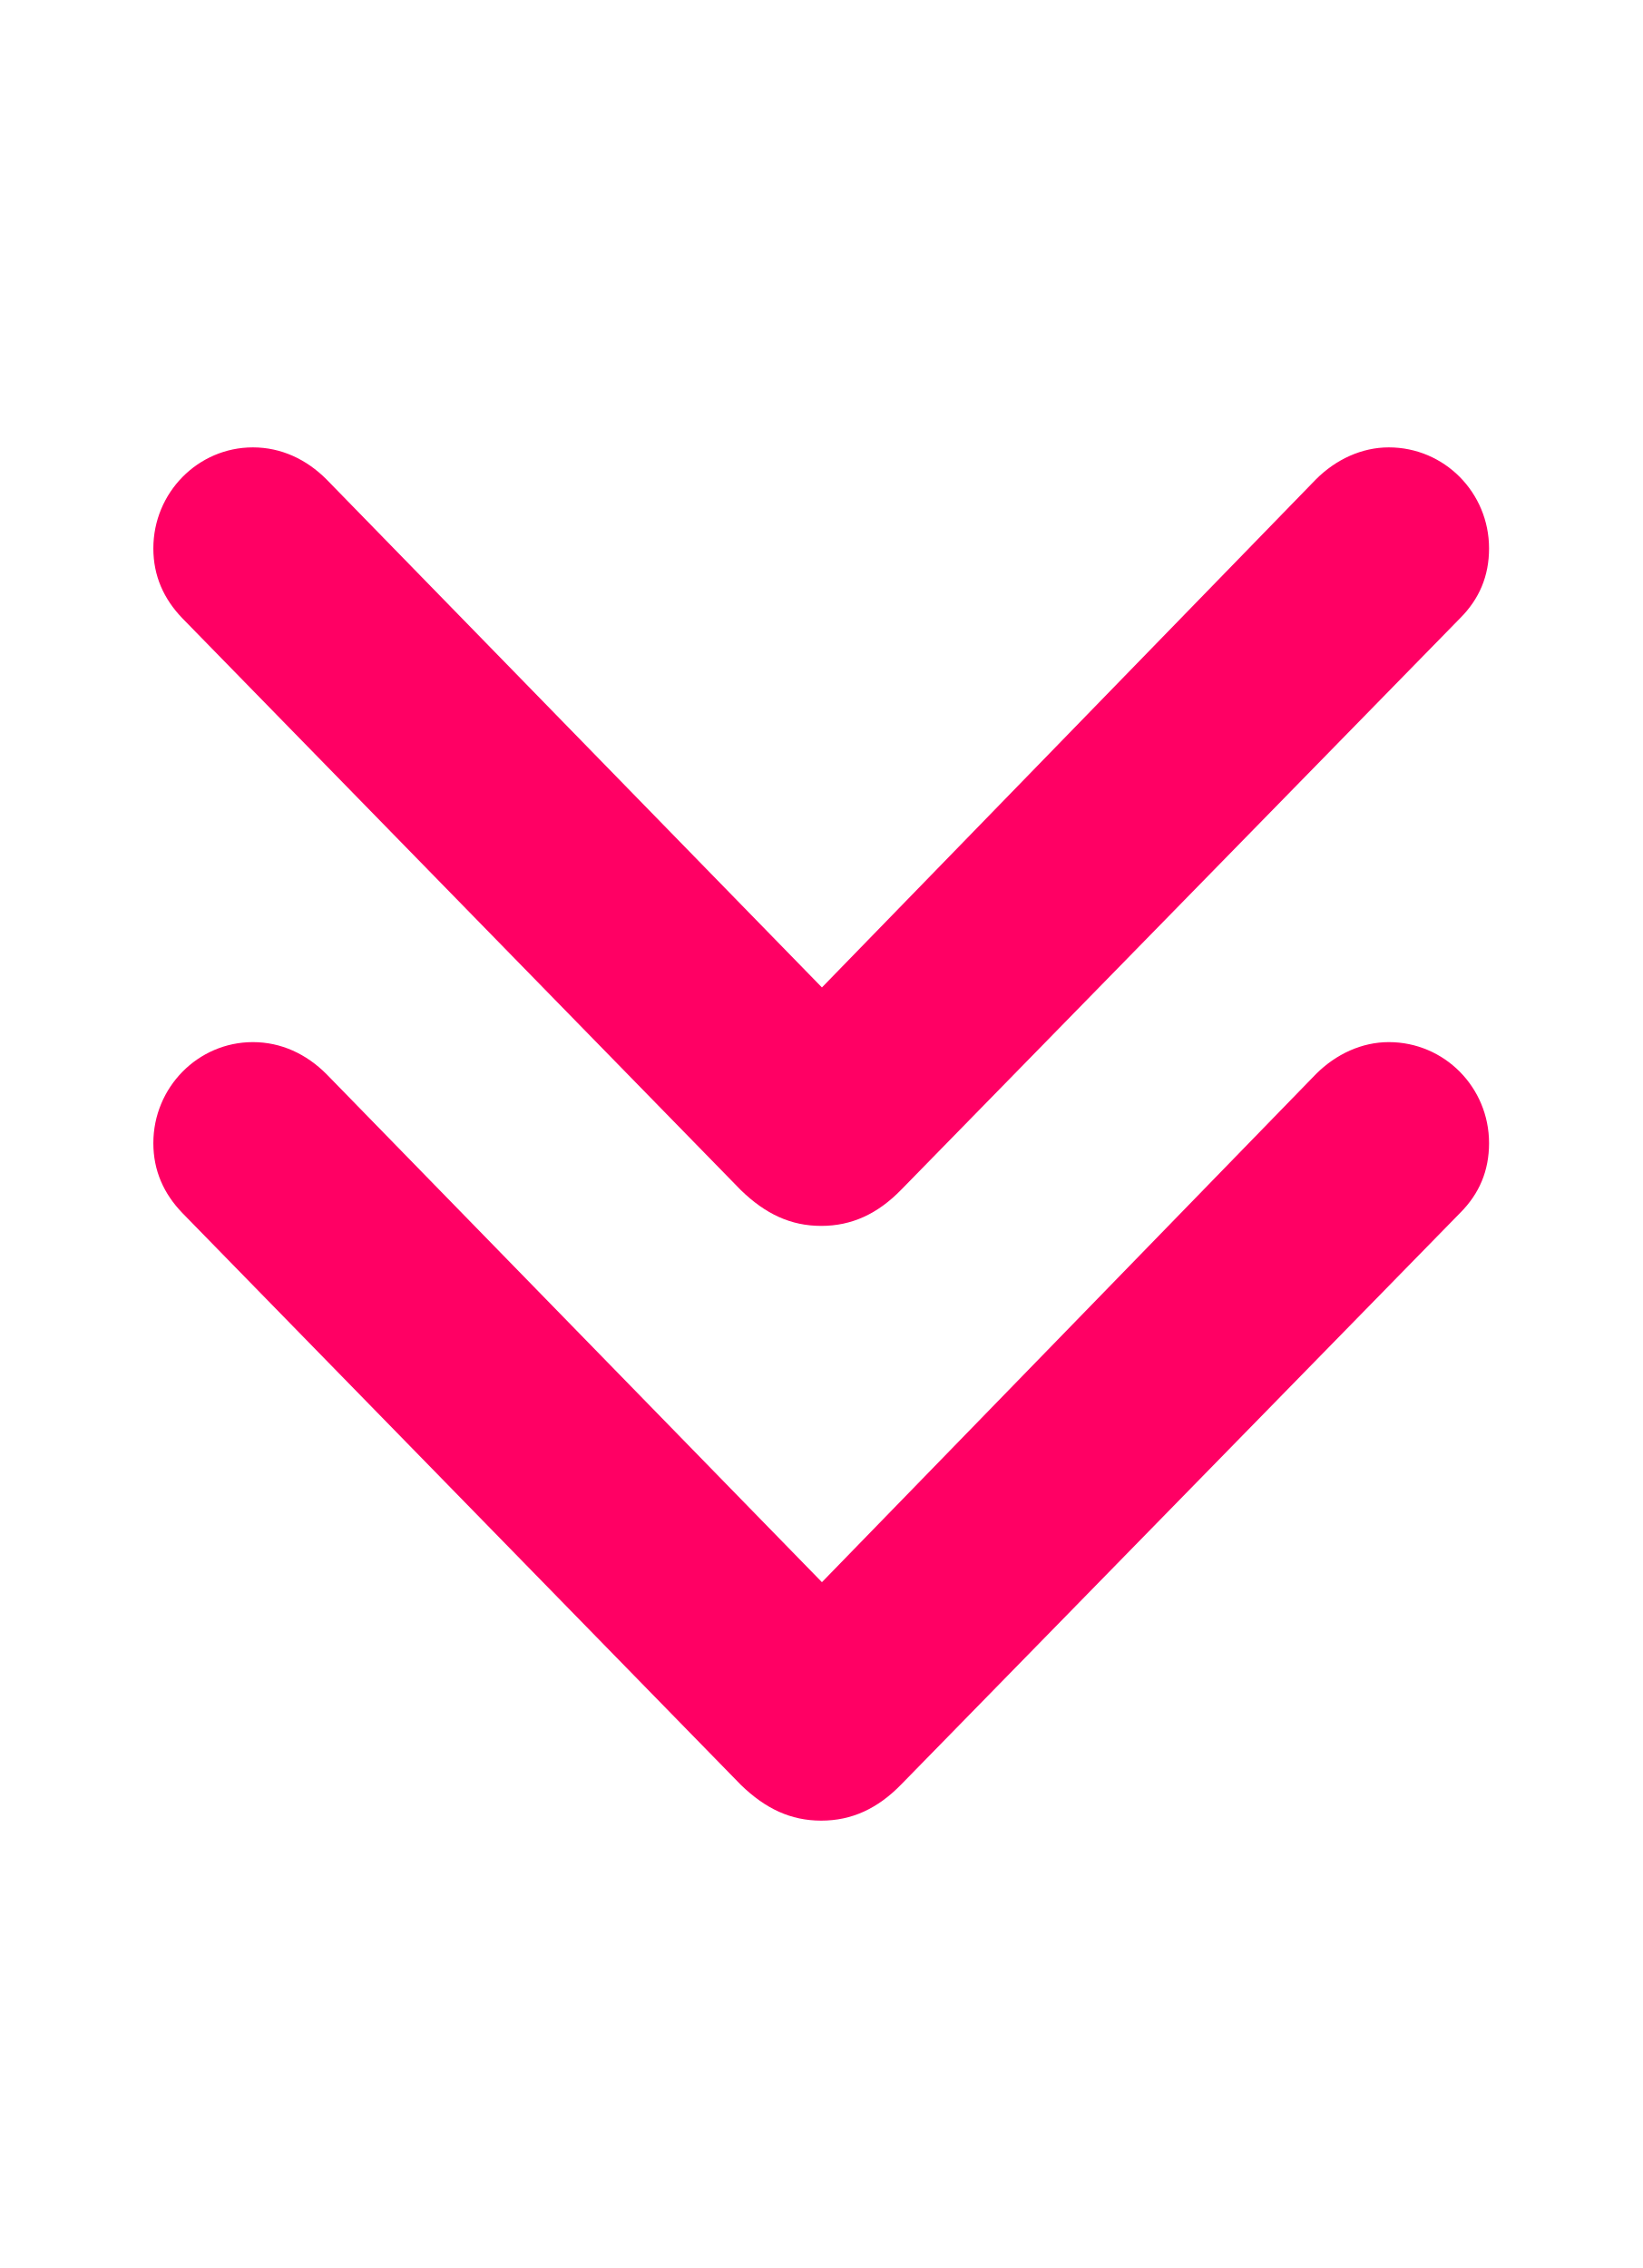
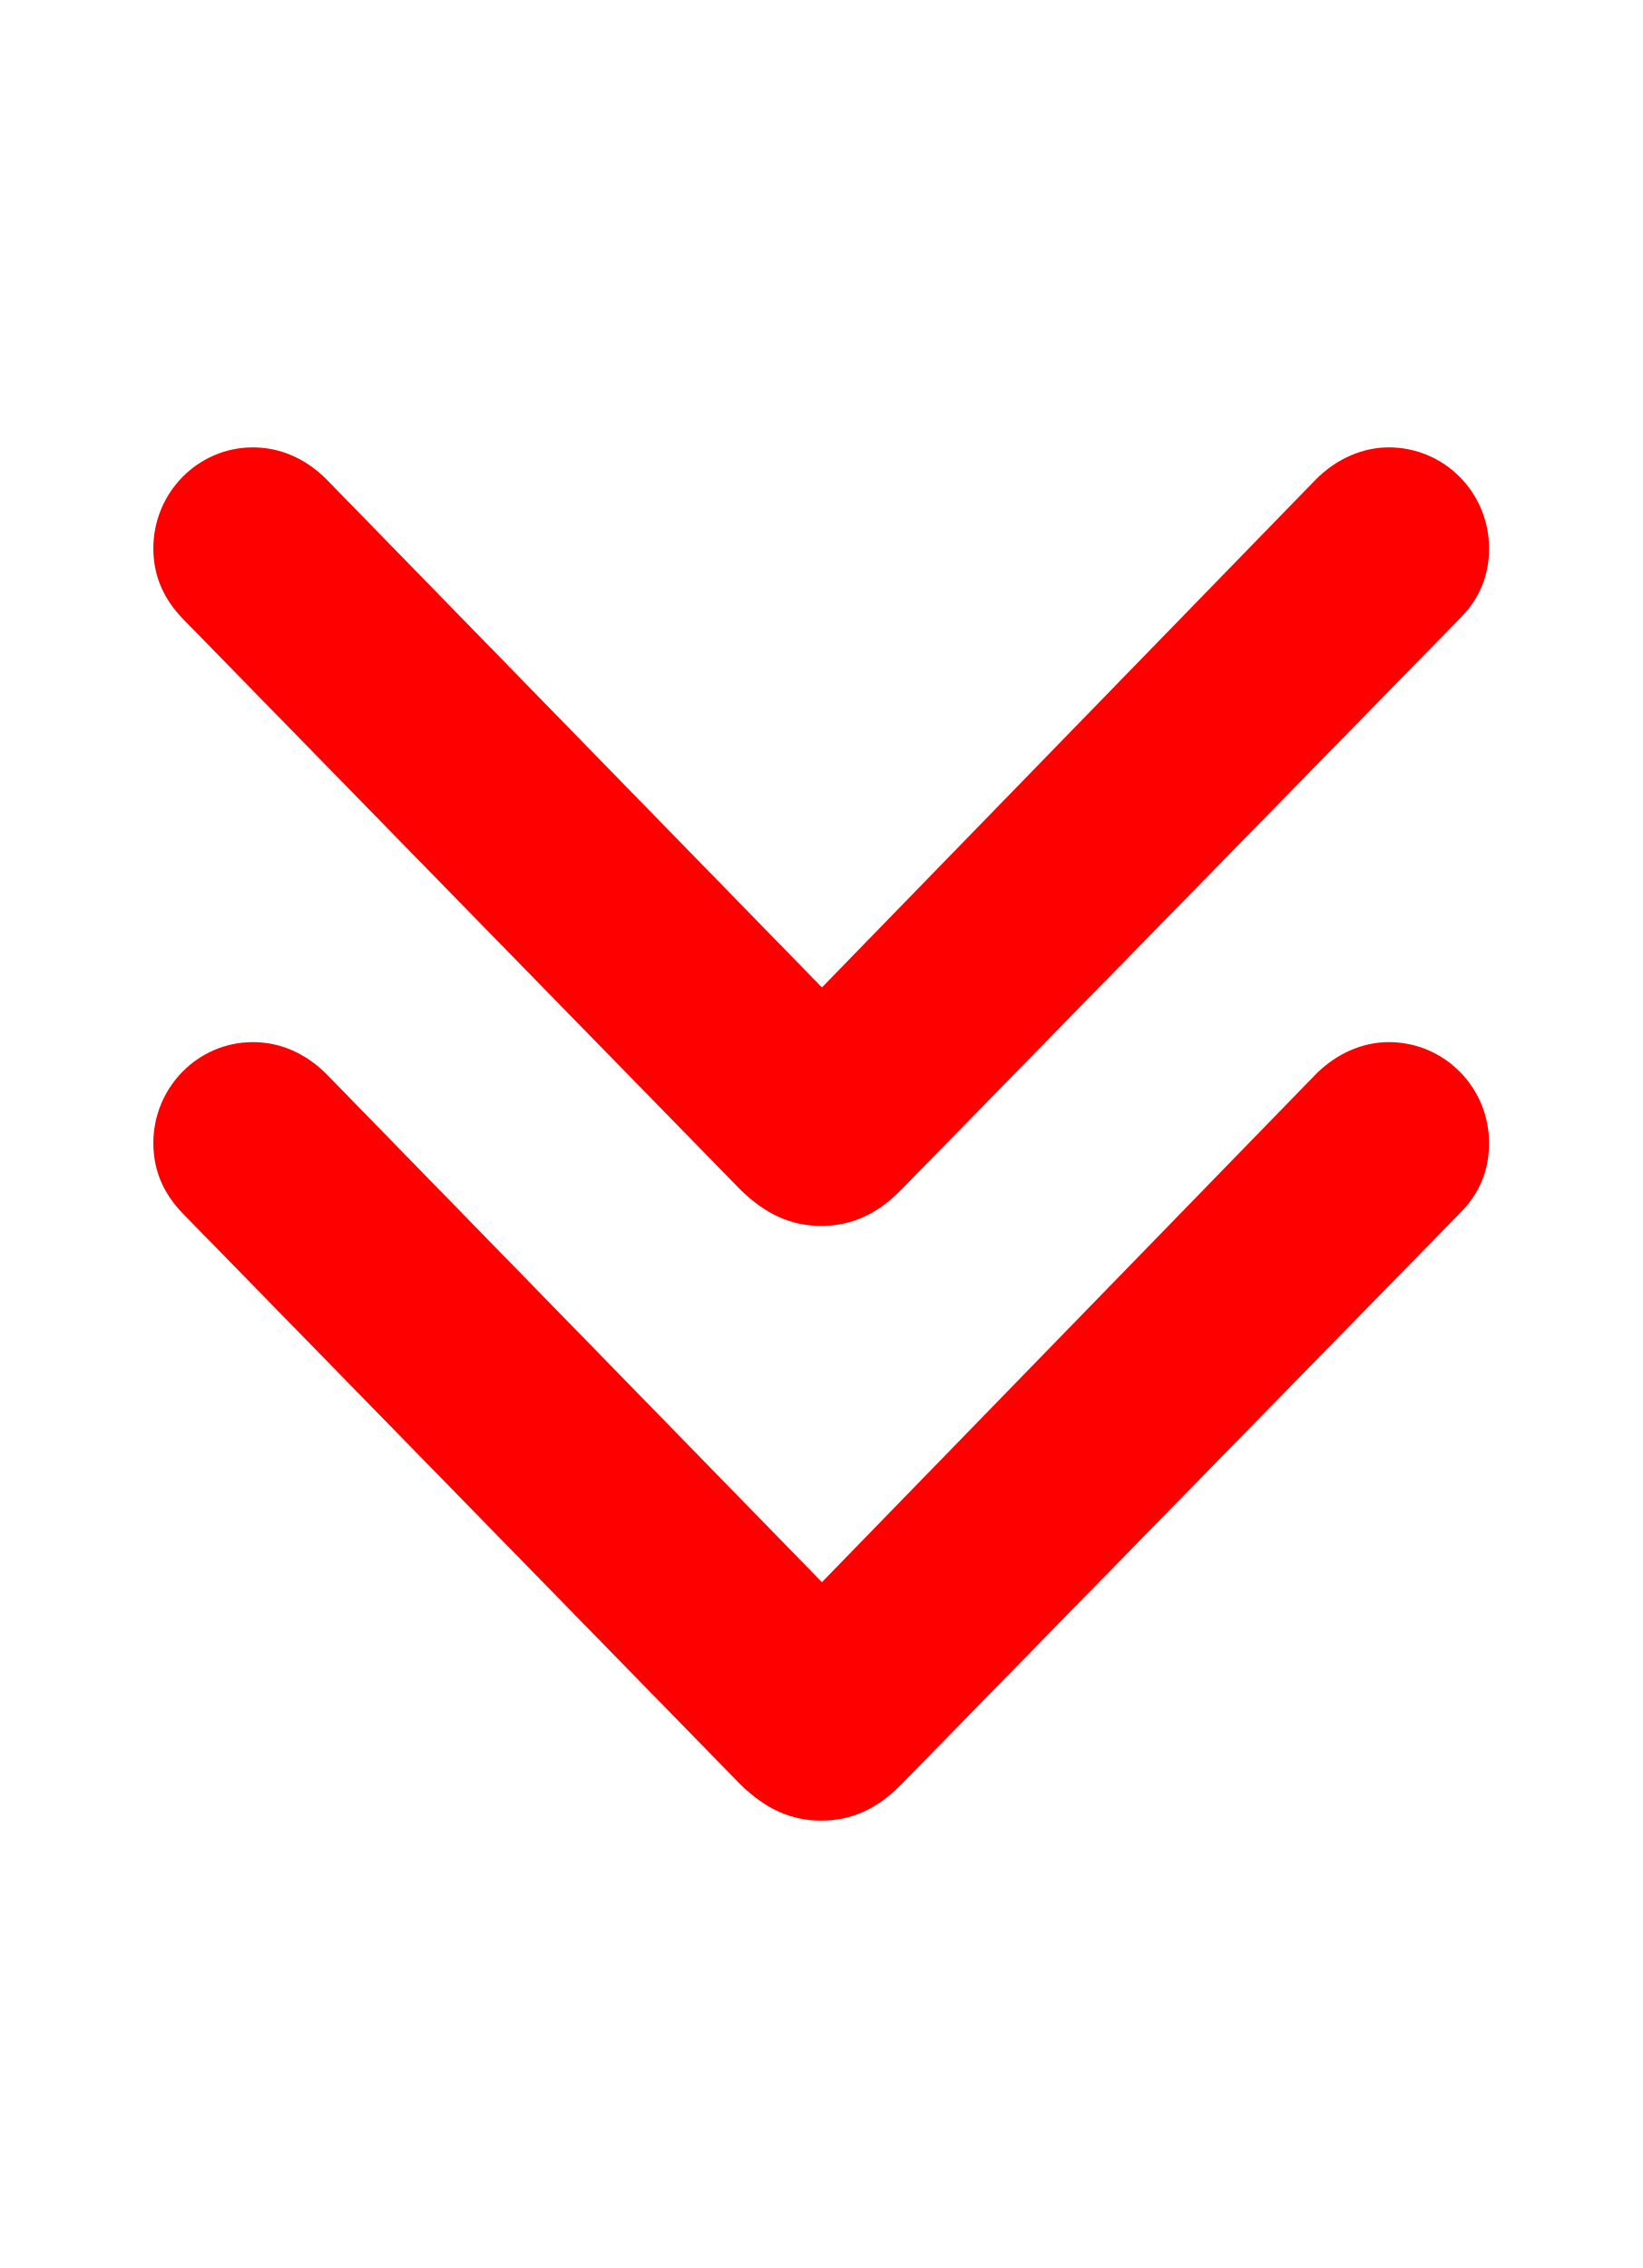
<svg xmlns="http://www.w3.org/2000/svg" width="100%" height="100%" viewBox="0 0 21 29" version="1.1" xml:space="preserve" style="fill-rule:evenodd;clip-rule:evenodd;stroke-linejoin:round;stroke-miterlimit:2;">
  <g transform="matrix(1,0,0,1,-310,0)">
    <g id="Artboard9" transform="matrix(1,0,0,1,-189.333,0)">
      <rect x="499.333" y="0" width="21" height="29" style="fill:none;" />
      <g transform="matrix(1,0,0,1,0,0.792357)">
        <g transform="matrix(0.389067,0,0,0.389067,392.311,17.0109)">
-           <path d="M302.061,14.076C303.062,14.076 303.916,13.685 304.698,12.879L323.057,-5.895C323.692,-6.53 324.009,-7.287 324.009,-8.19C324.009,-10.021 322.544,-11.51 320.713,-11.51C319.834,-11.51 318.98,-11.12 318.321,-10.46L302.085,6.239L285.801,-10.46C285.142,-11.12 284.312,-11.51 283.384,-11.51C281.578,-11.51 280.113,-10.021 280.113,-8.19C280.113,-7.287 280.454,-6.53 281.065,-5.895L299.424,12.904C300.23,13.685 301.06,14.076 302.061,14.076Z" style="fill:rgb(255,0,100);fill-rule:nonzero;" />
+           <path d="M302.061,14.076C303.062,14.076 303.916,13.685 304.698,12.879L323.057,-5.895C323.692,-6.53 324.009,-7.287 324.009,-8.19C324.009,-10.021 322.544,-11.51 320.713,-11.51C319.834,-11.51 318.98,-11.12 318.321,-10.46L302.085,6.239L285.801,-10.46C285.142,-11.12 284.312,-11.51 283.384,-11.51C281.578,-11.51 280.113,-10.021 280.113,-8.19C280.113,-7.287 280.454,-6.53 281.065,-5.895L299.424,12.904C300.23,13.685 301.06,14.076 302.061,14.076Z" style="fill:rgb(255,0,0);fill-rule:nonzero;" />
        </g>
        <g transform="matrix(0.389067,0,0,0.389067,392.311,9.40622)">
-           <path d="M302.061,14.076C303.062,14.076 303.916,13.685 304.698,12.879L323.057,-5.895C323.692,-6.53 324.009,-7.287 324.009,-8.19C324.009,-10.021 322.544,-11.51 320.713,-11.51C319.834,-11.51 318.98,-11.12 318.321,-10.46L302.085,6.239L285.801,-10.46C285.142,-11.12 284.312,-11.51 283.384,-11.51C281.578,-11.51 280.113,-10.021 280.113,-8.19C280.113,-7.287 280.454,-6.53 281.065,-5.895L299.424,12.904C300.23,13.685 301.06,14.076 302.061,14.076Z" style="fill:rgb(255,0,100);fill-rule:nonzero;" />
+           <path d="M302.061,14.076C303.062,14.076 303.916,13.685 304.698,12.879L323.057,-5.895C323.692,-6.53 324.009,-7.287 324.009,-8.19C324.009,-10.021 322.544,-11.51 320.713,-11.51C319.834,-11.51 318.98,-11.12 318.321,-10.46L302.085,6.239L285.801,-10.46C285.142,-11.12 284.312,-11.51 283.384,-11.51C281.578,-11.51 280.113,-10.021 280.113,-8.19C280.113,-7.287 280.454,-6.53 281.065,-5.895L299.424,12.904C300.23,13.685 301.06,14.076 302.061,14.076Z" style="fill:rgb(255,0,0);fill-rule:nonzero;" />
        </g>
      </g>
    </g>
  </g>
</svg>
